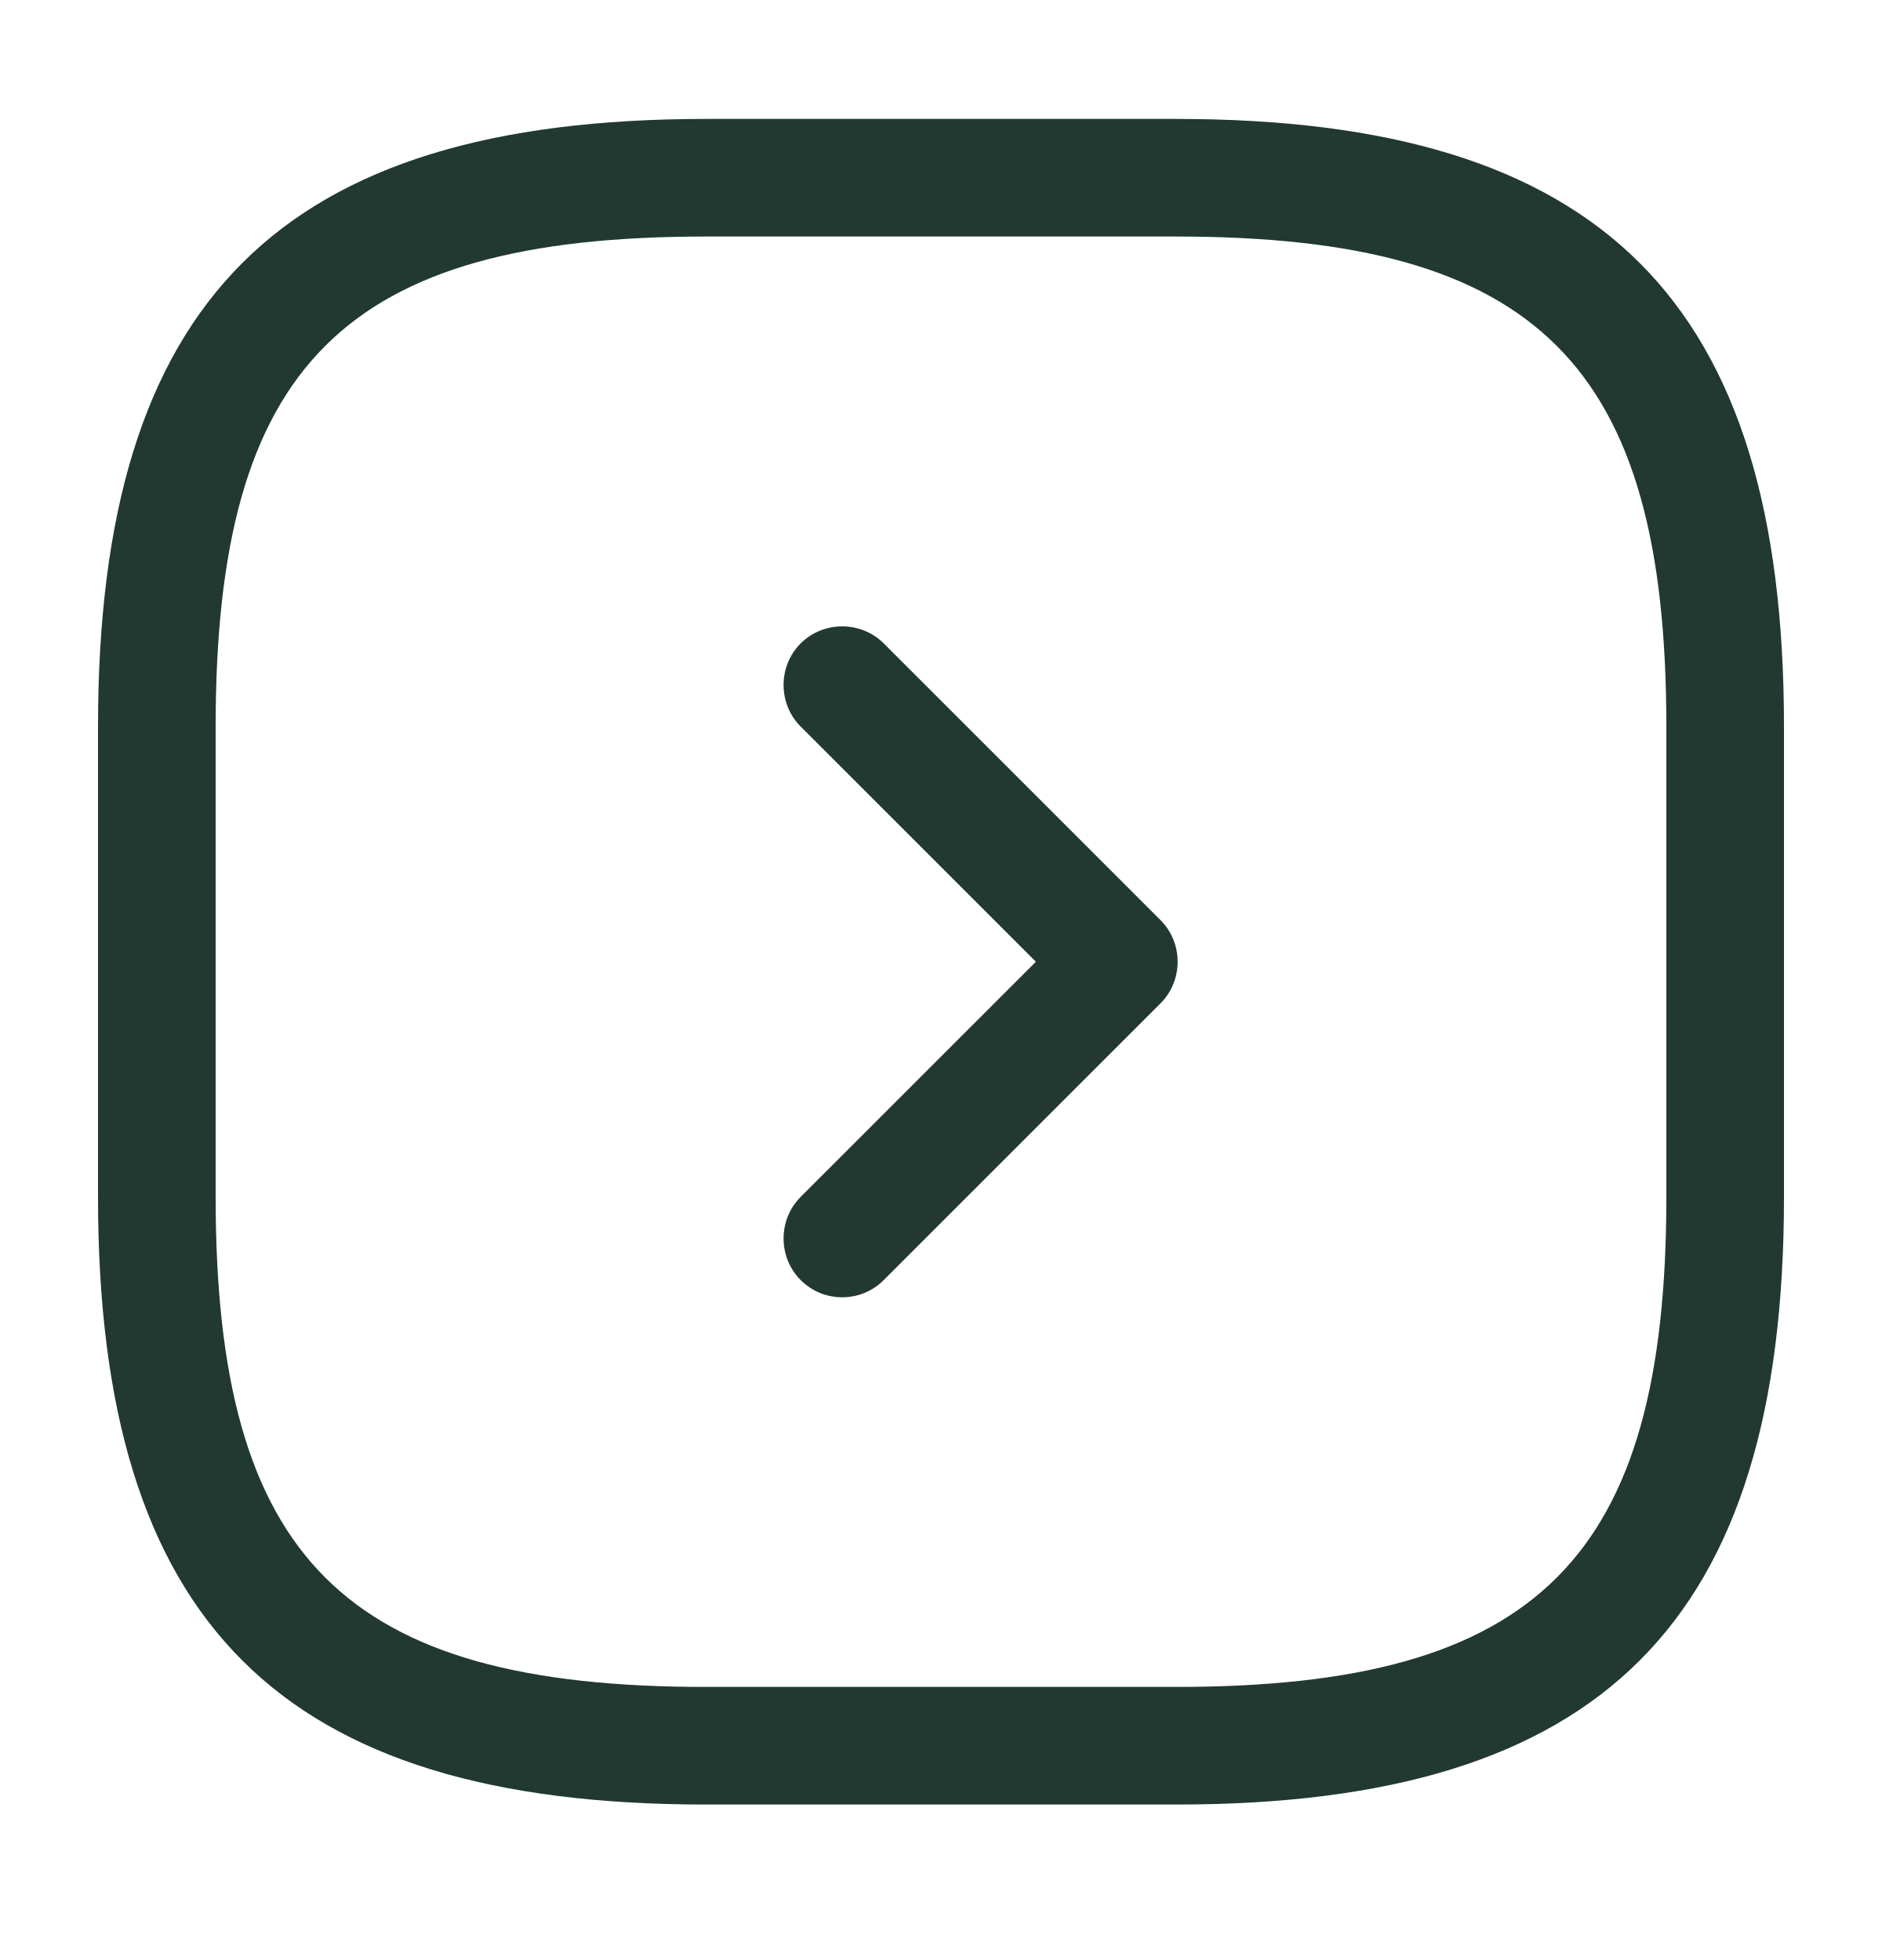
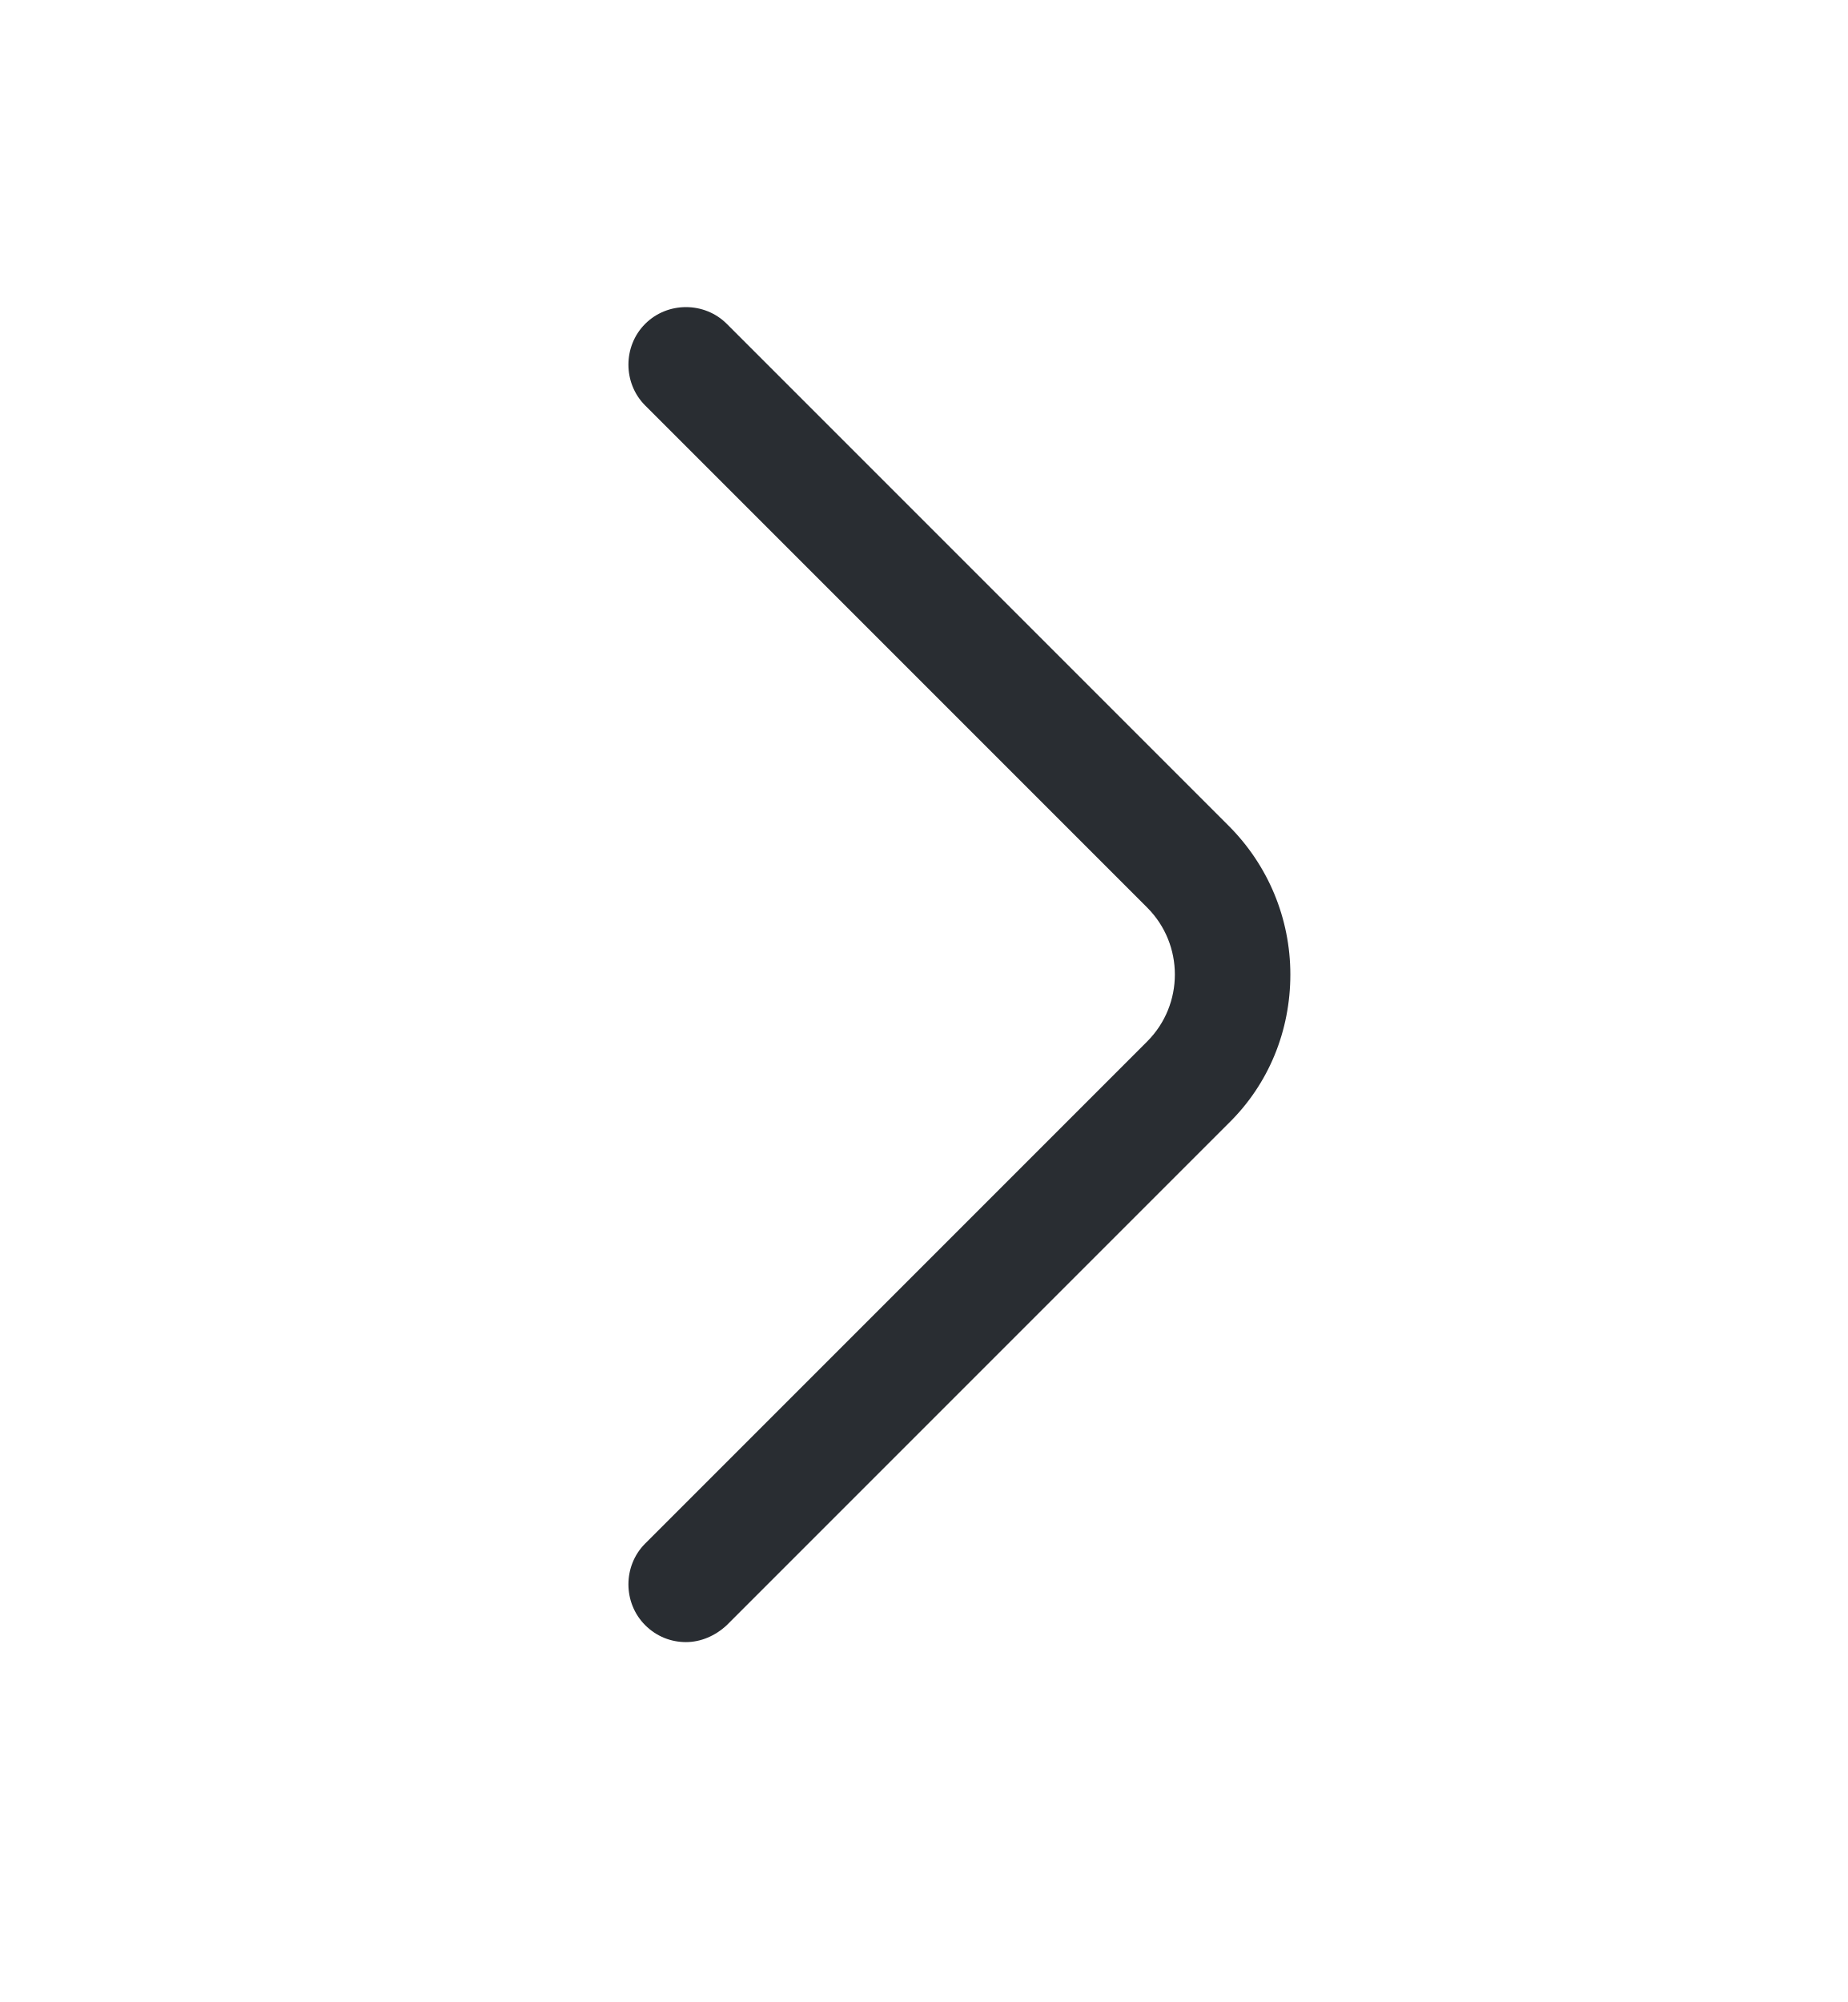
- <svg xmlns="http://www.w3.org/2000/svg" width="24" height="25" viewBox="0 0 24 25" fill="none">
-   <path d="M15 23.017H9C3.57 23.017 1.25 20.697 1.25 15.267V9.267C1.25 3.837 3.57 1.517 9 1.517H15C20.43 1.517 22.75 3.837 22.75 9.267V15.267C22.75 20.697 20.43 23.017 15 23.017ZM9 3.017C4.39 3.017 2.75 4.657 2.75 9.267V15.267C2.75 19.877 4.39 21.517 9 21.517H15C19.61 21.517 21.25 19.877 21.25 15.267V9.267C21.25 4.657 19.61 3.017 15 3.017H9Z" fill="#213931" />
-   <path d="M10.74 16.547C10.55 16.547 10.36 16.477 10.21 16.327C9.92 16.037 9.92 15.557 10.21 15.267L13.21 12.267L10.21 9.267C9.92 8.977 9.92 8.497 10.21 8.207C10.5 7.917 10.98 7.917 11.27 8.207L14.8 11.737C15.09 12.027 15.09 12.507 14.8 12.797L11.27 16.327C11.12 16.477 10.93 16.547 10.74 16.547Z" fill="#213931" />
+ <svg xmlns="http://www.w3.org/2000/svg" width="12" height="13" viewBox="0 0 12 13" fill="none">
+   <path d="M4.455 10.663C4.36 10.663 4.265 10.628 4.19 10.553C4.045 10.408 4.045 10.168 4.19 10.023L7.45 6.763C7.69 6.523 7.69 6.133 7.45 5.893L4.19 2.633C4.045 2.488 4.045 2.248 4.19 2.103C4.335 1.958 4.575 1.958 4.72 2.103L7.98 5.363C8.235 5.618 8.38 5.963 8.38 6.328C8.38 6.693 8.24 7.038 7.98 7.293L4.72 10.553C4.645 10.623 4.55 10.663 4.455 10.663Z" fill="#292D32" />
</svg>
